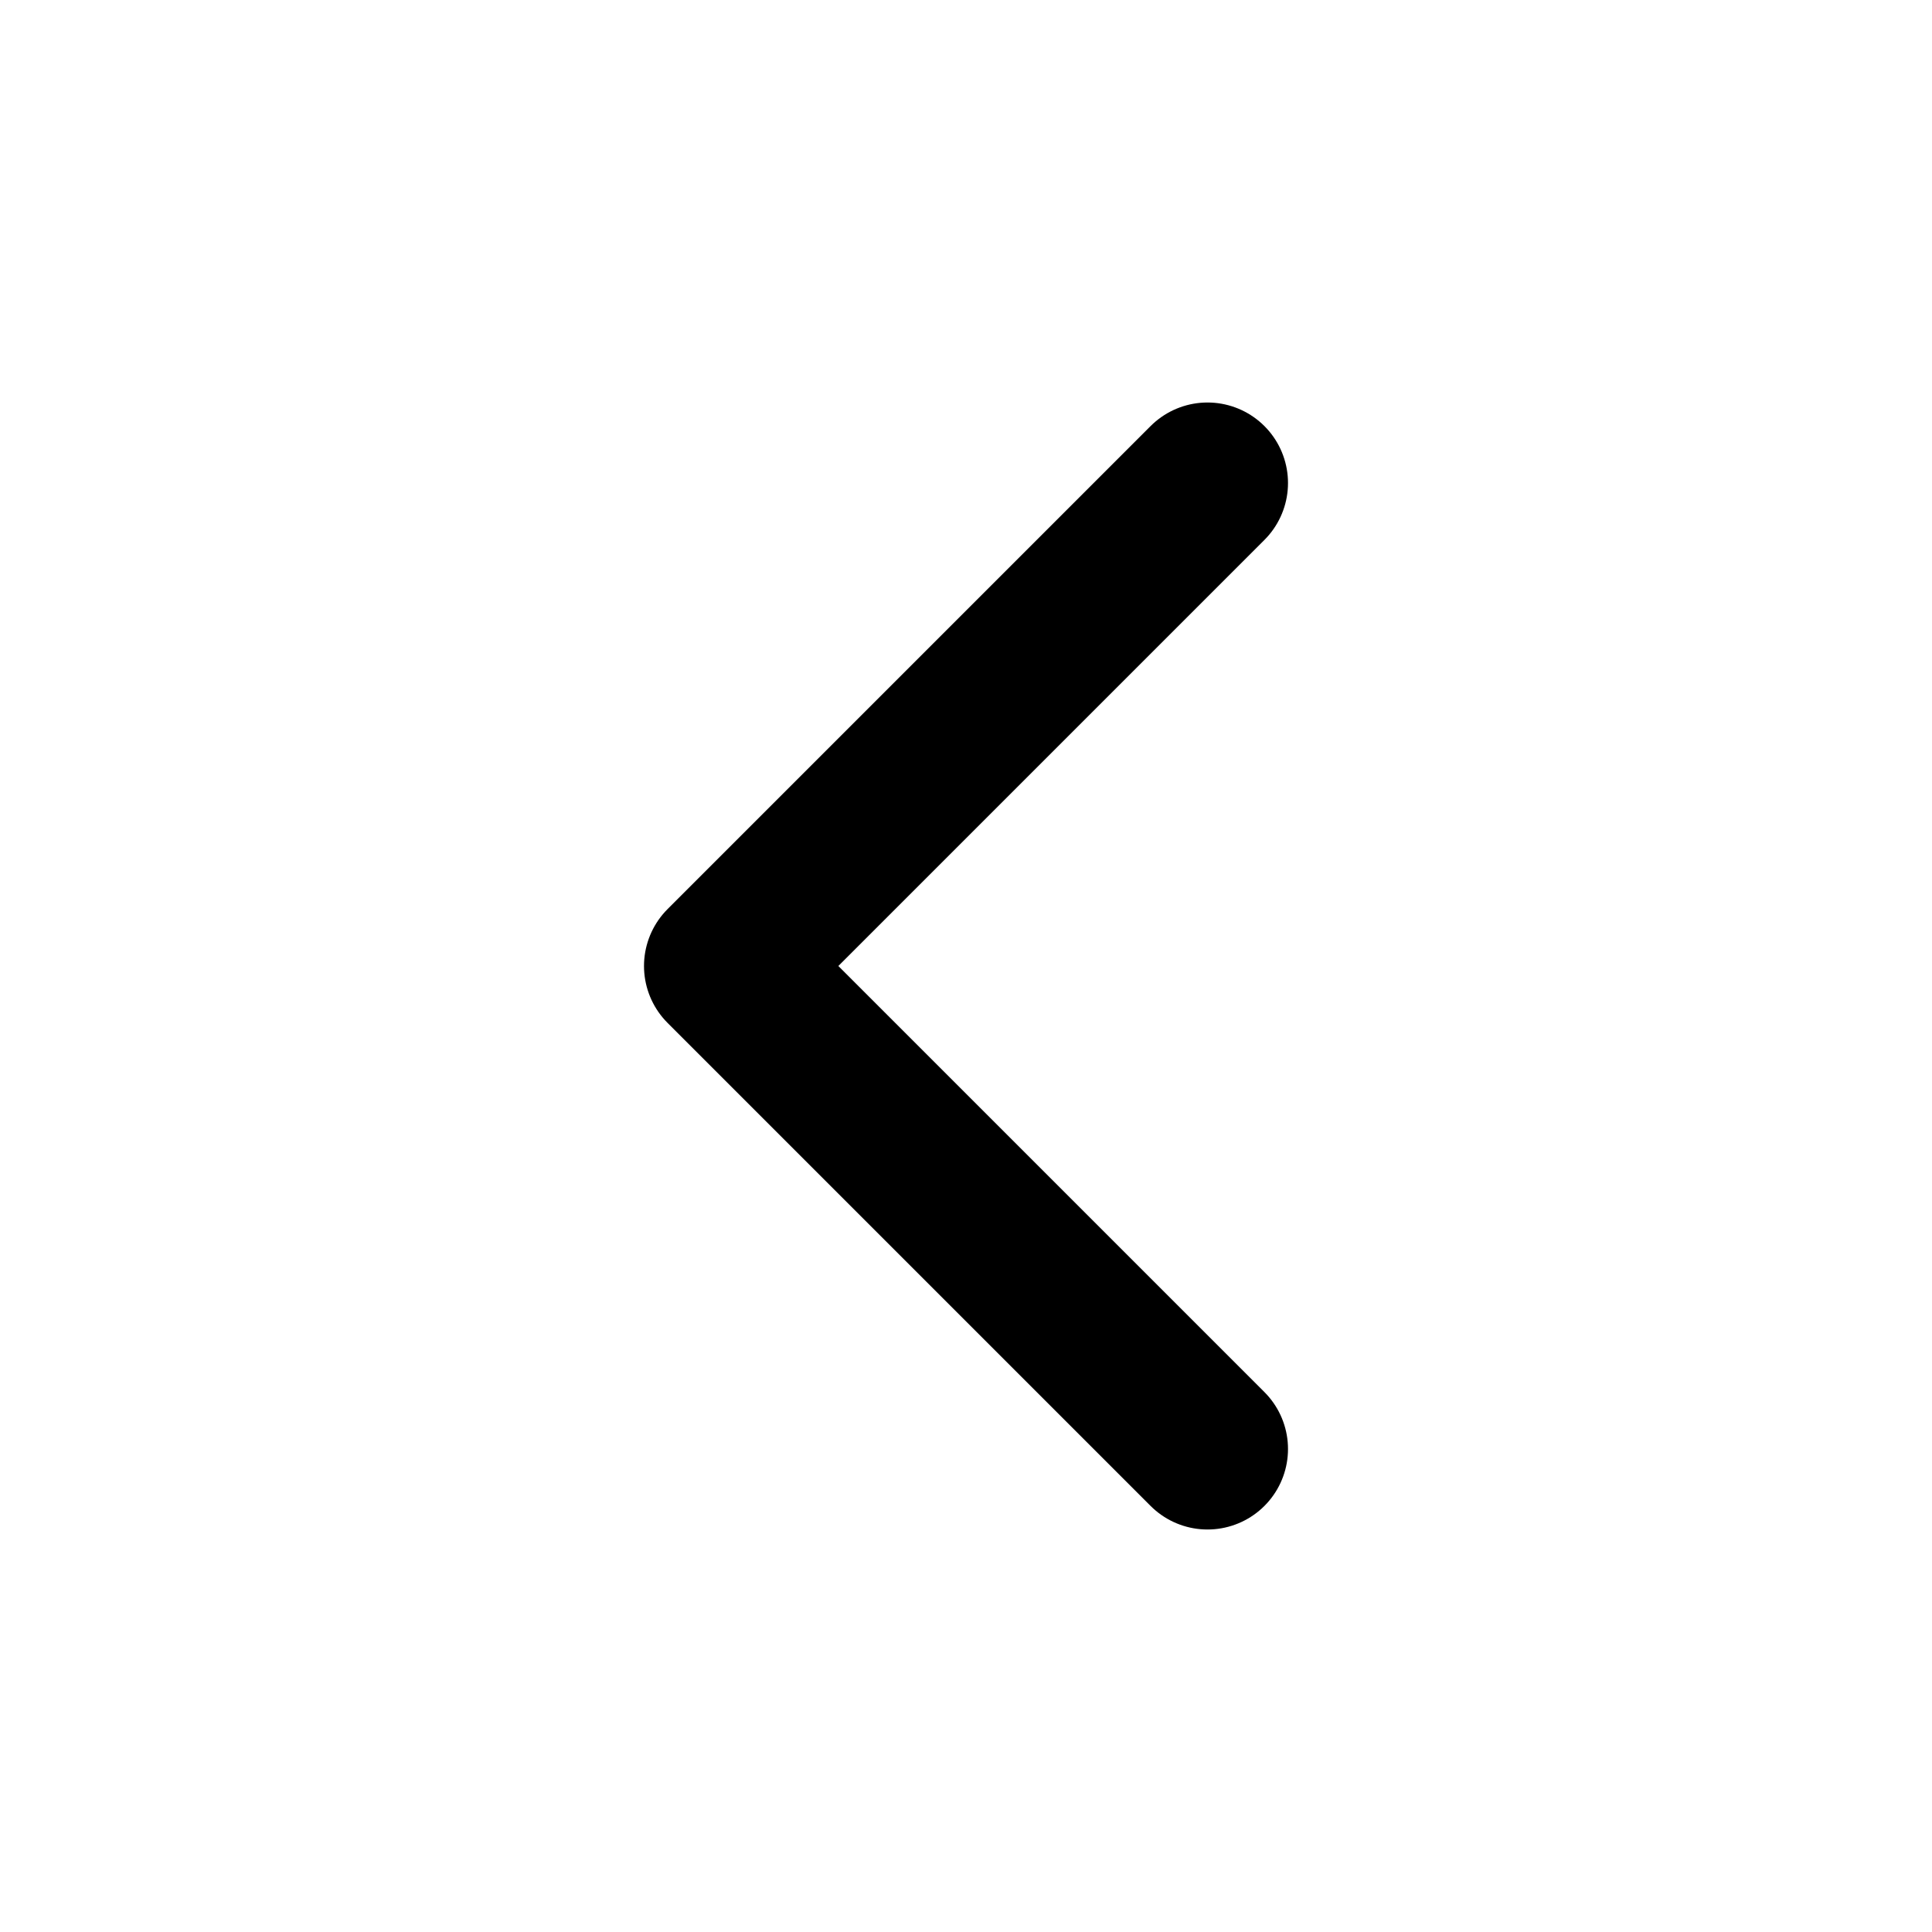
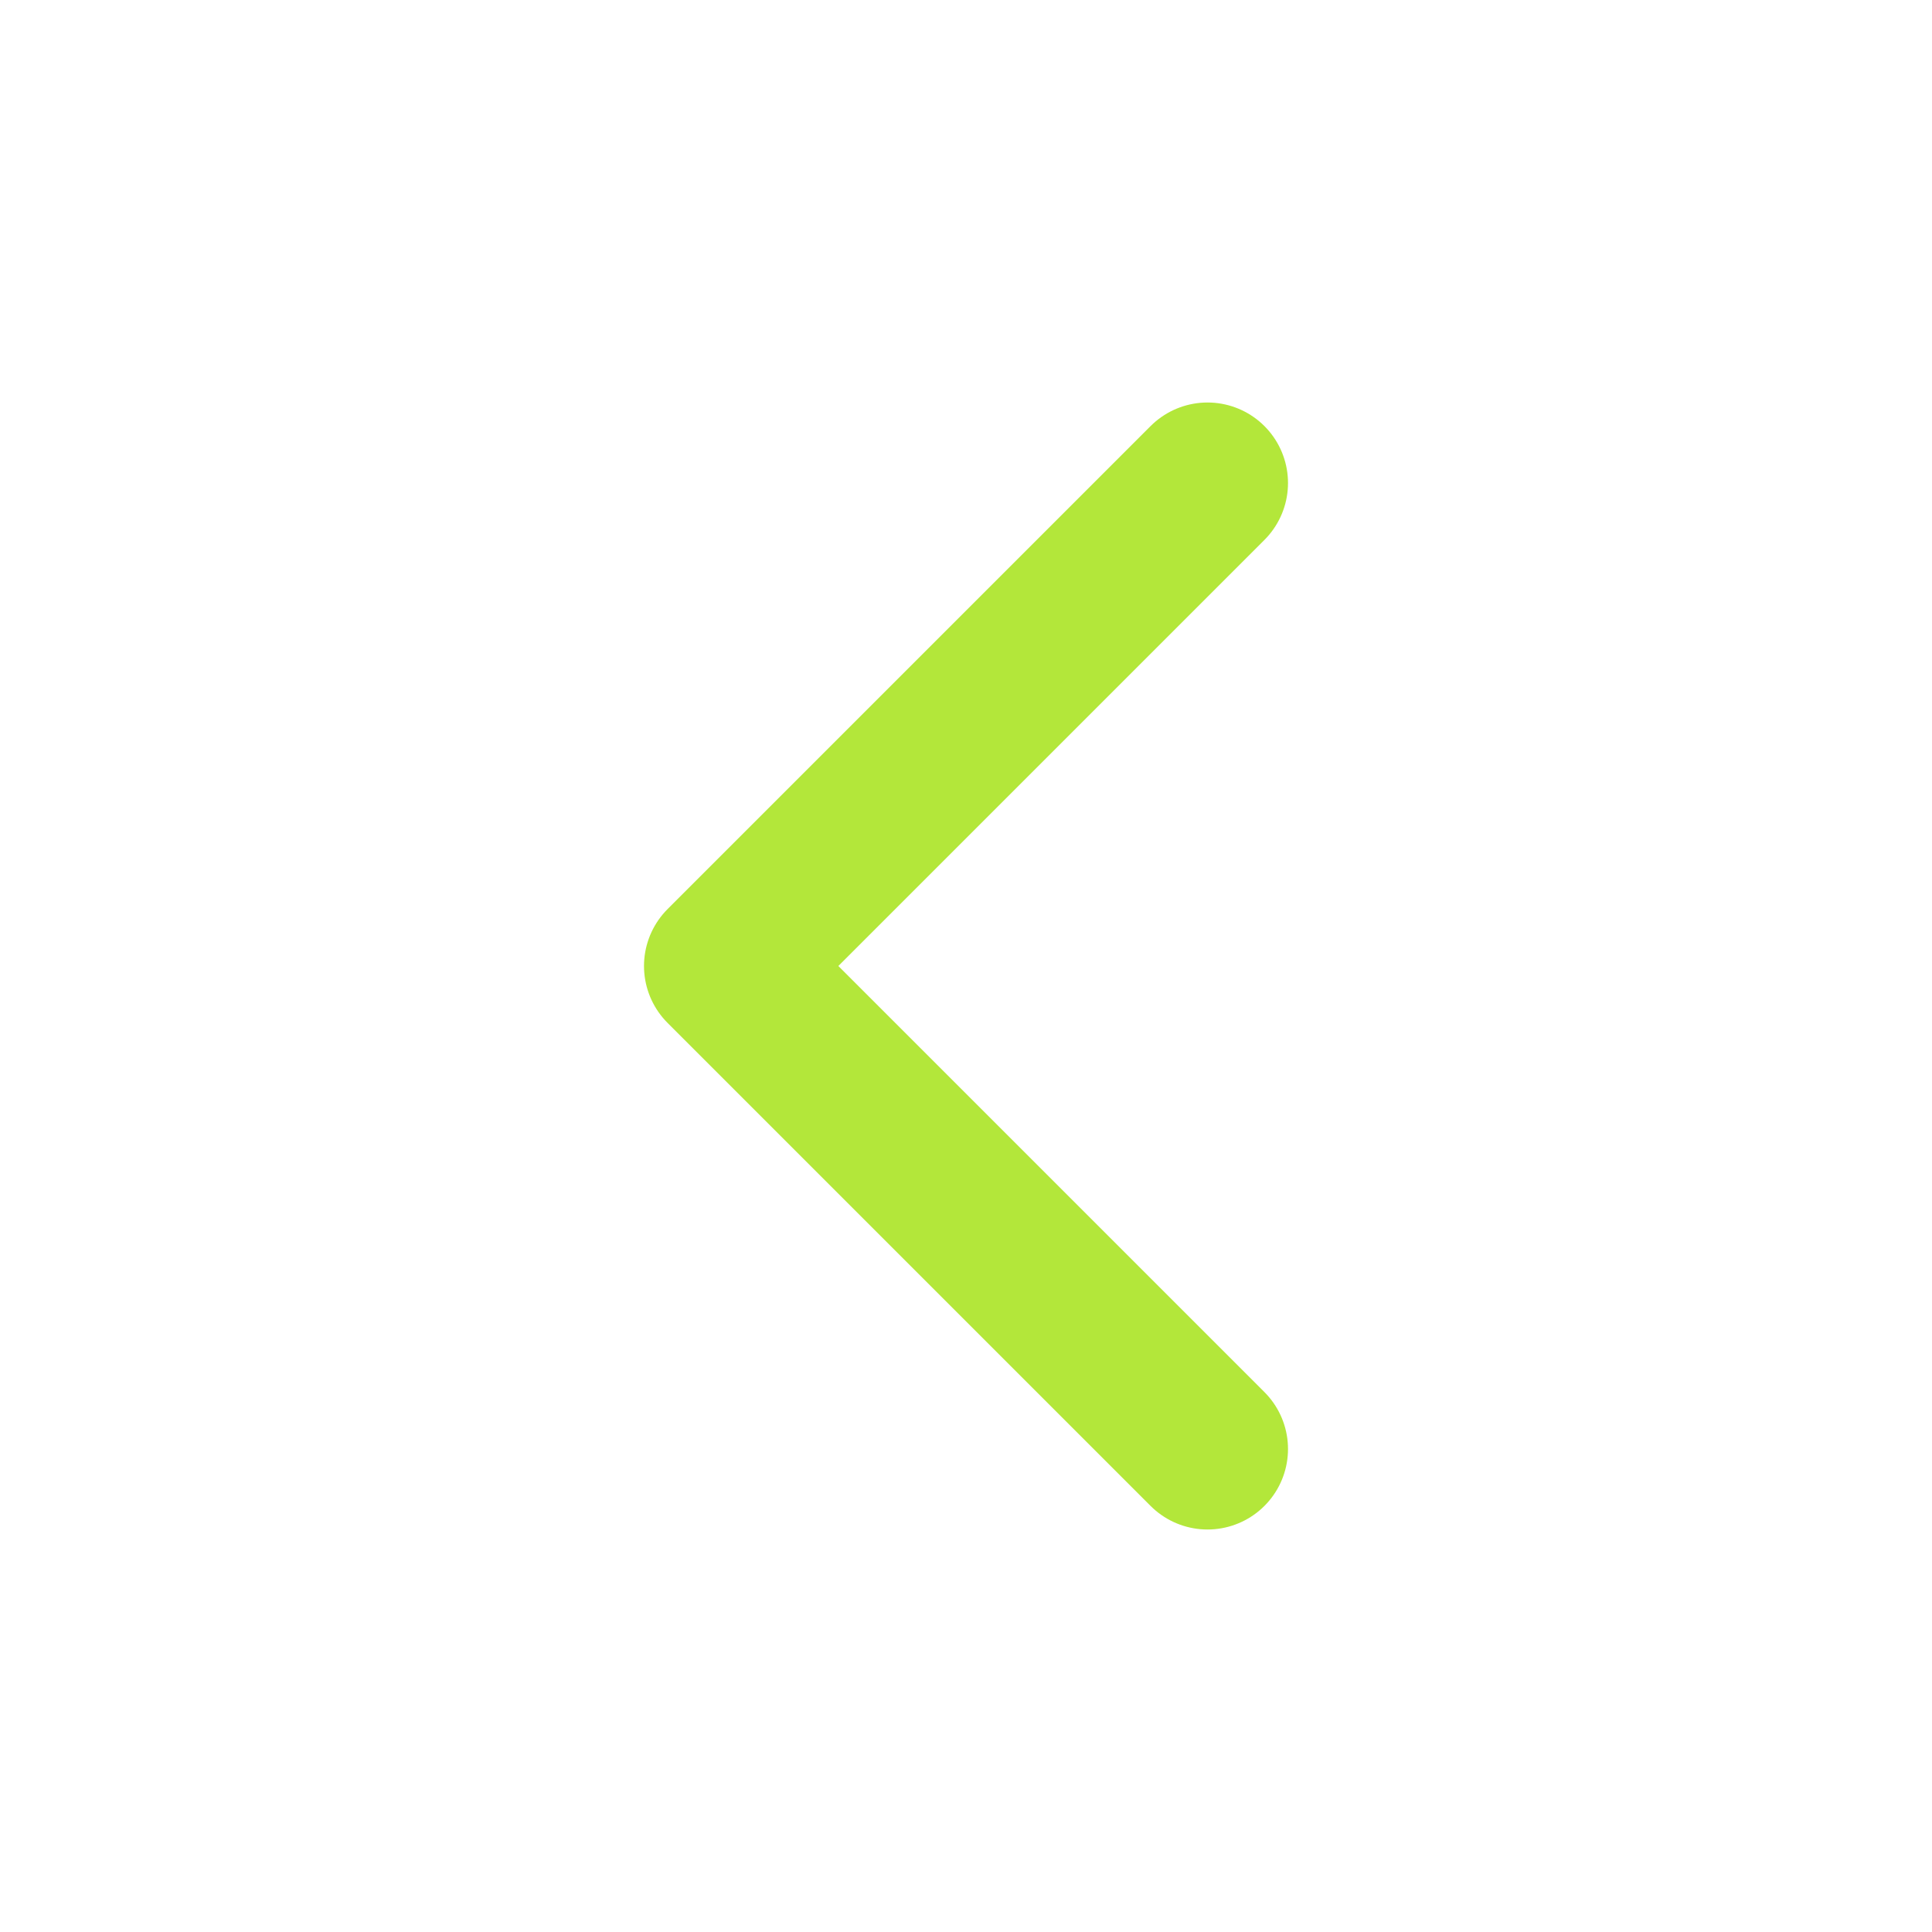
- <svg xmlns="http://www.w3.org/2000/svg" width="24" height="24" viewBox="0 0 24 24" fill="none" stroke="currentColor" stroke-width="2" stroke-linecap="round" stroke-linejoin="round" class="lucide lucide-chevron-left-icon lucide-chevron-left">
+ <svg xmlns="http://www.w3.org/2000/svg" width="24" height="24" viewBox="0 0 24 24" fill="none" stroke="#B3E73A" stroke-width="2" stroke-linecap="round" stroke-linejoin="round" class="lucide lucide-chevron-left-icon lucide-chevron-left">
  <path d="m15 18-6-6 6-6" />
</svg>
